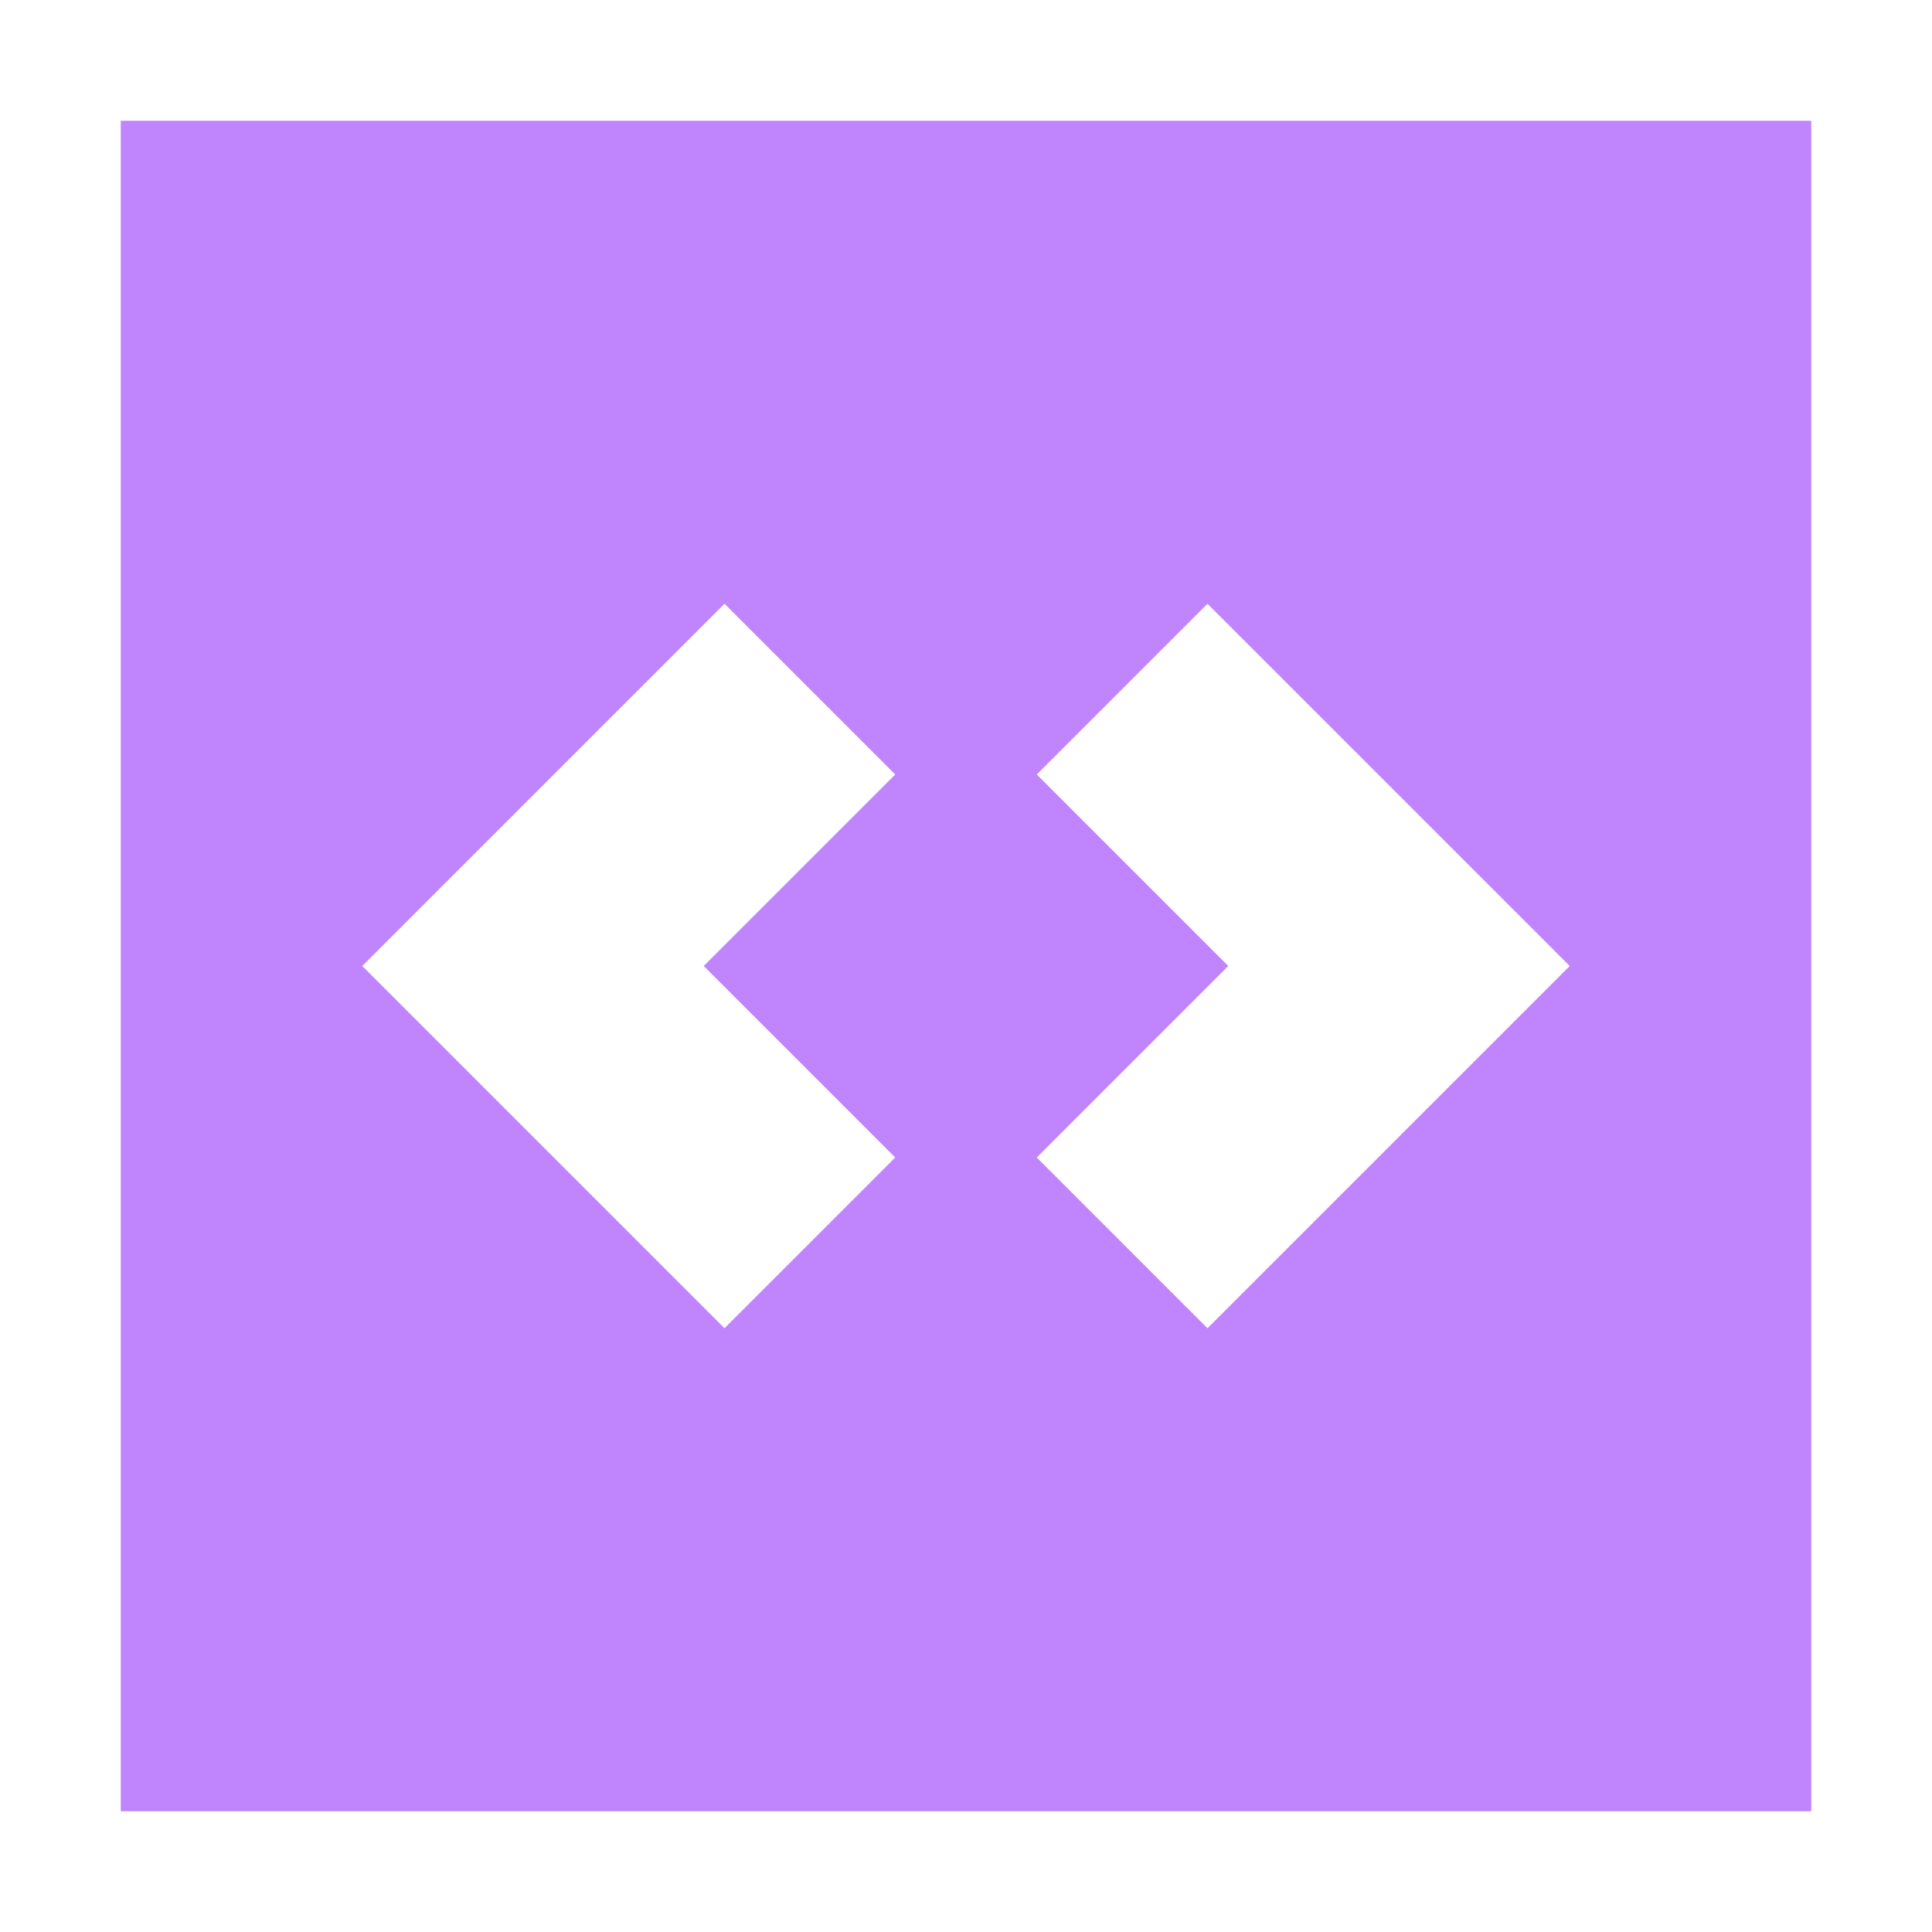
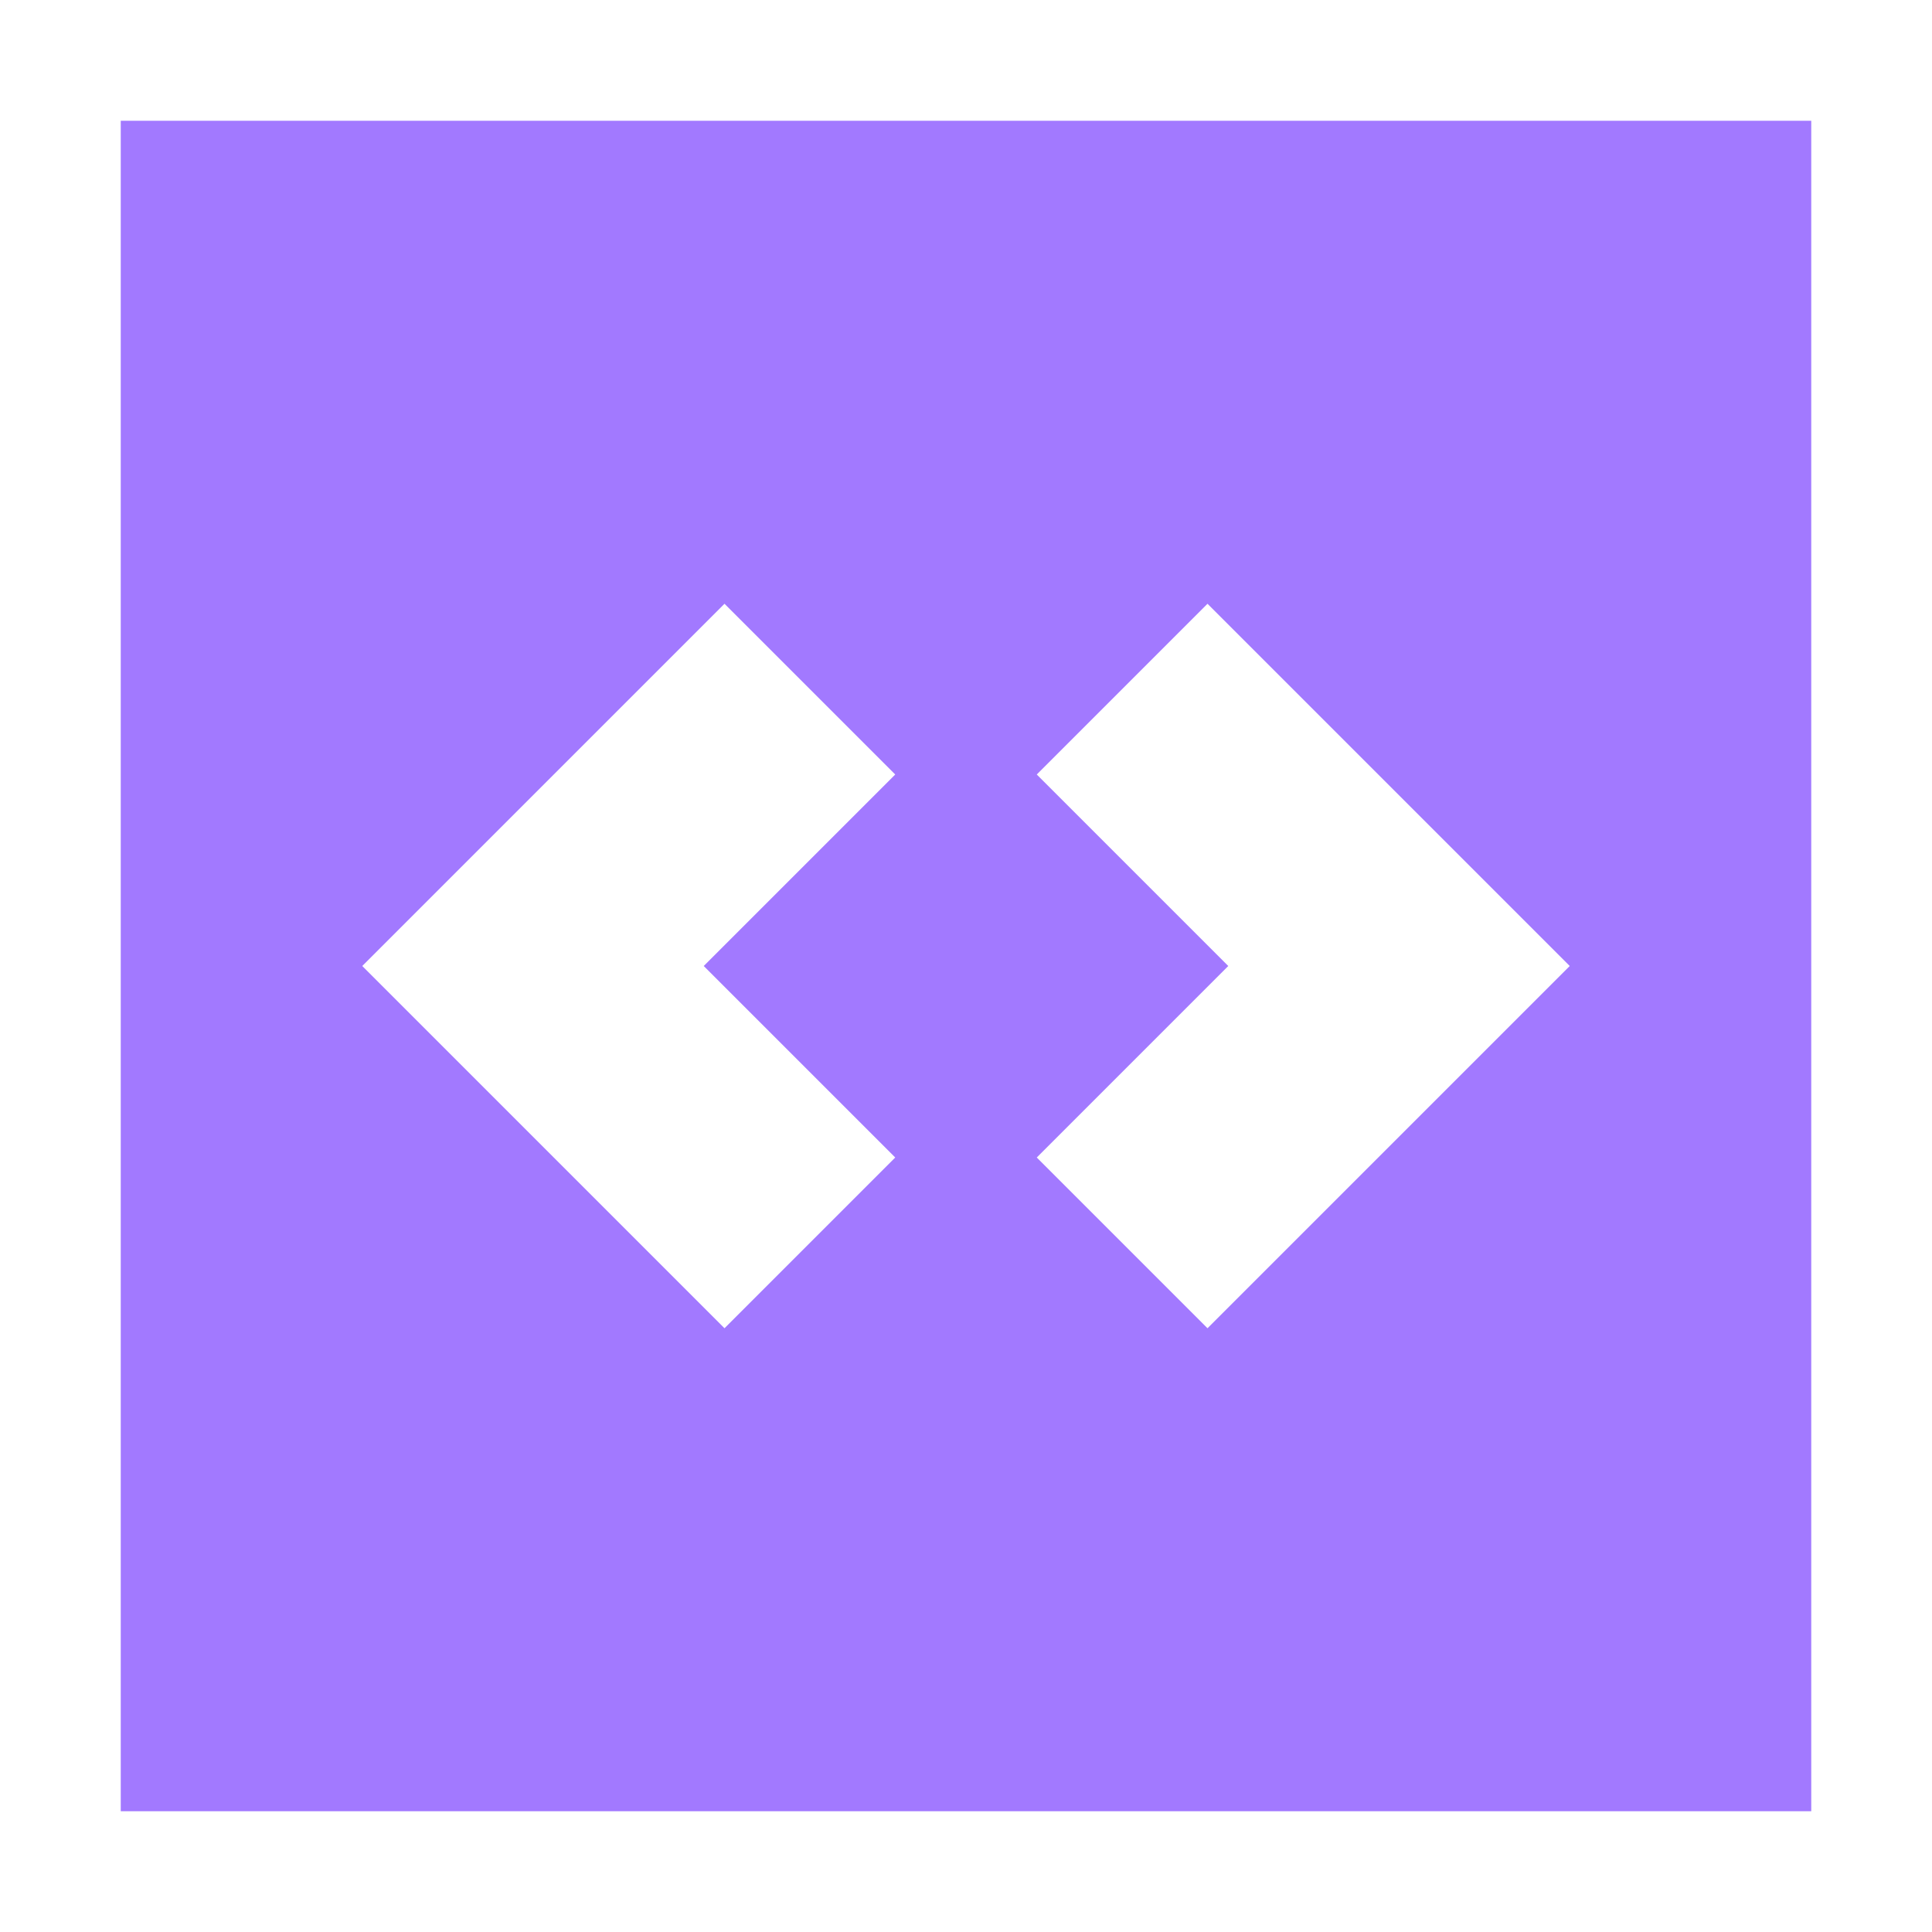
<svg xmlns="http://www.w3.org/2000/svg" viewBox="0 0 16 16" fill="none">
  <g id="SVGRepo_bgCarrier" stroke-width="0" />
  <g id="SVGRepo_tracerCarrier" stroke-linecap="round" stroke-linejoin="round" />
  <g id="SVGRepo_iconCarrier">
-     <path fill-rule="evenodd" clip-rule="evenodd" d="M15 1H1V15H15V1ZM6 5L7.414 6.414L5.828 8L7.414 9.586L6 11L3 8L6 5ZM10 5L8.586 6.414L10.172 8L8.586 9.586L10 11L13 8L10 5Z" fill="#c084fc" />
+     <path fill-rule="evenodd" clip-rule="evenodd" d="M15 1H1V15H15V1ZM6 5L7.414 6.414L5.828 8L7.414 9.586L6 11L3 8L6 5ZM10 5L8.586 6.414L10.172 8L8.586 9.586L10 11L13 8L10 5Z" fill="#a279ff" />
  </g>
</svg>
